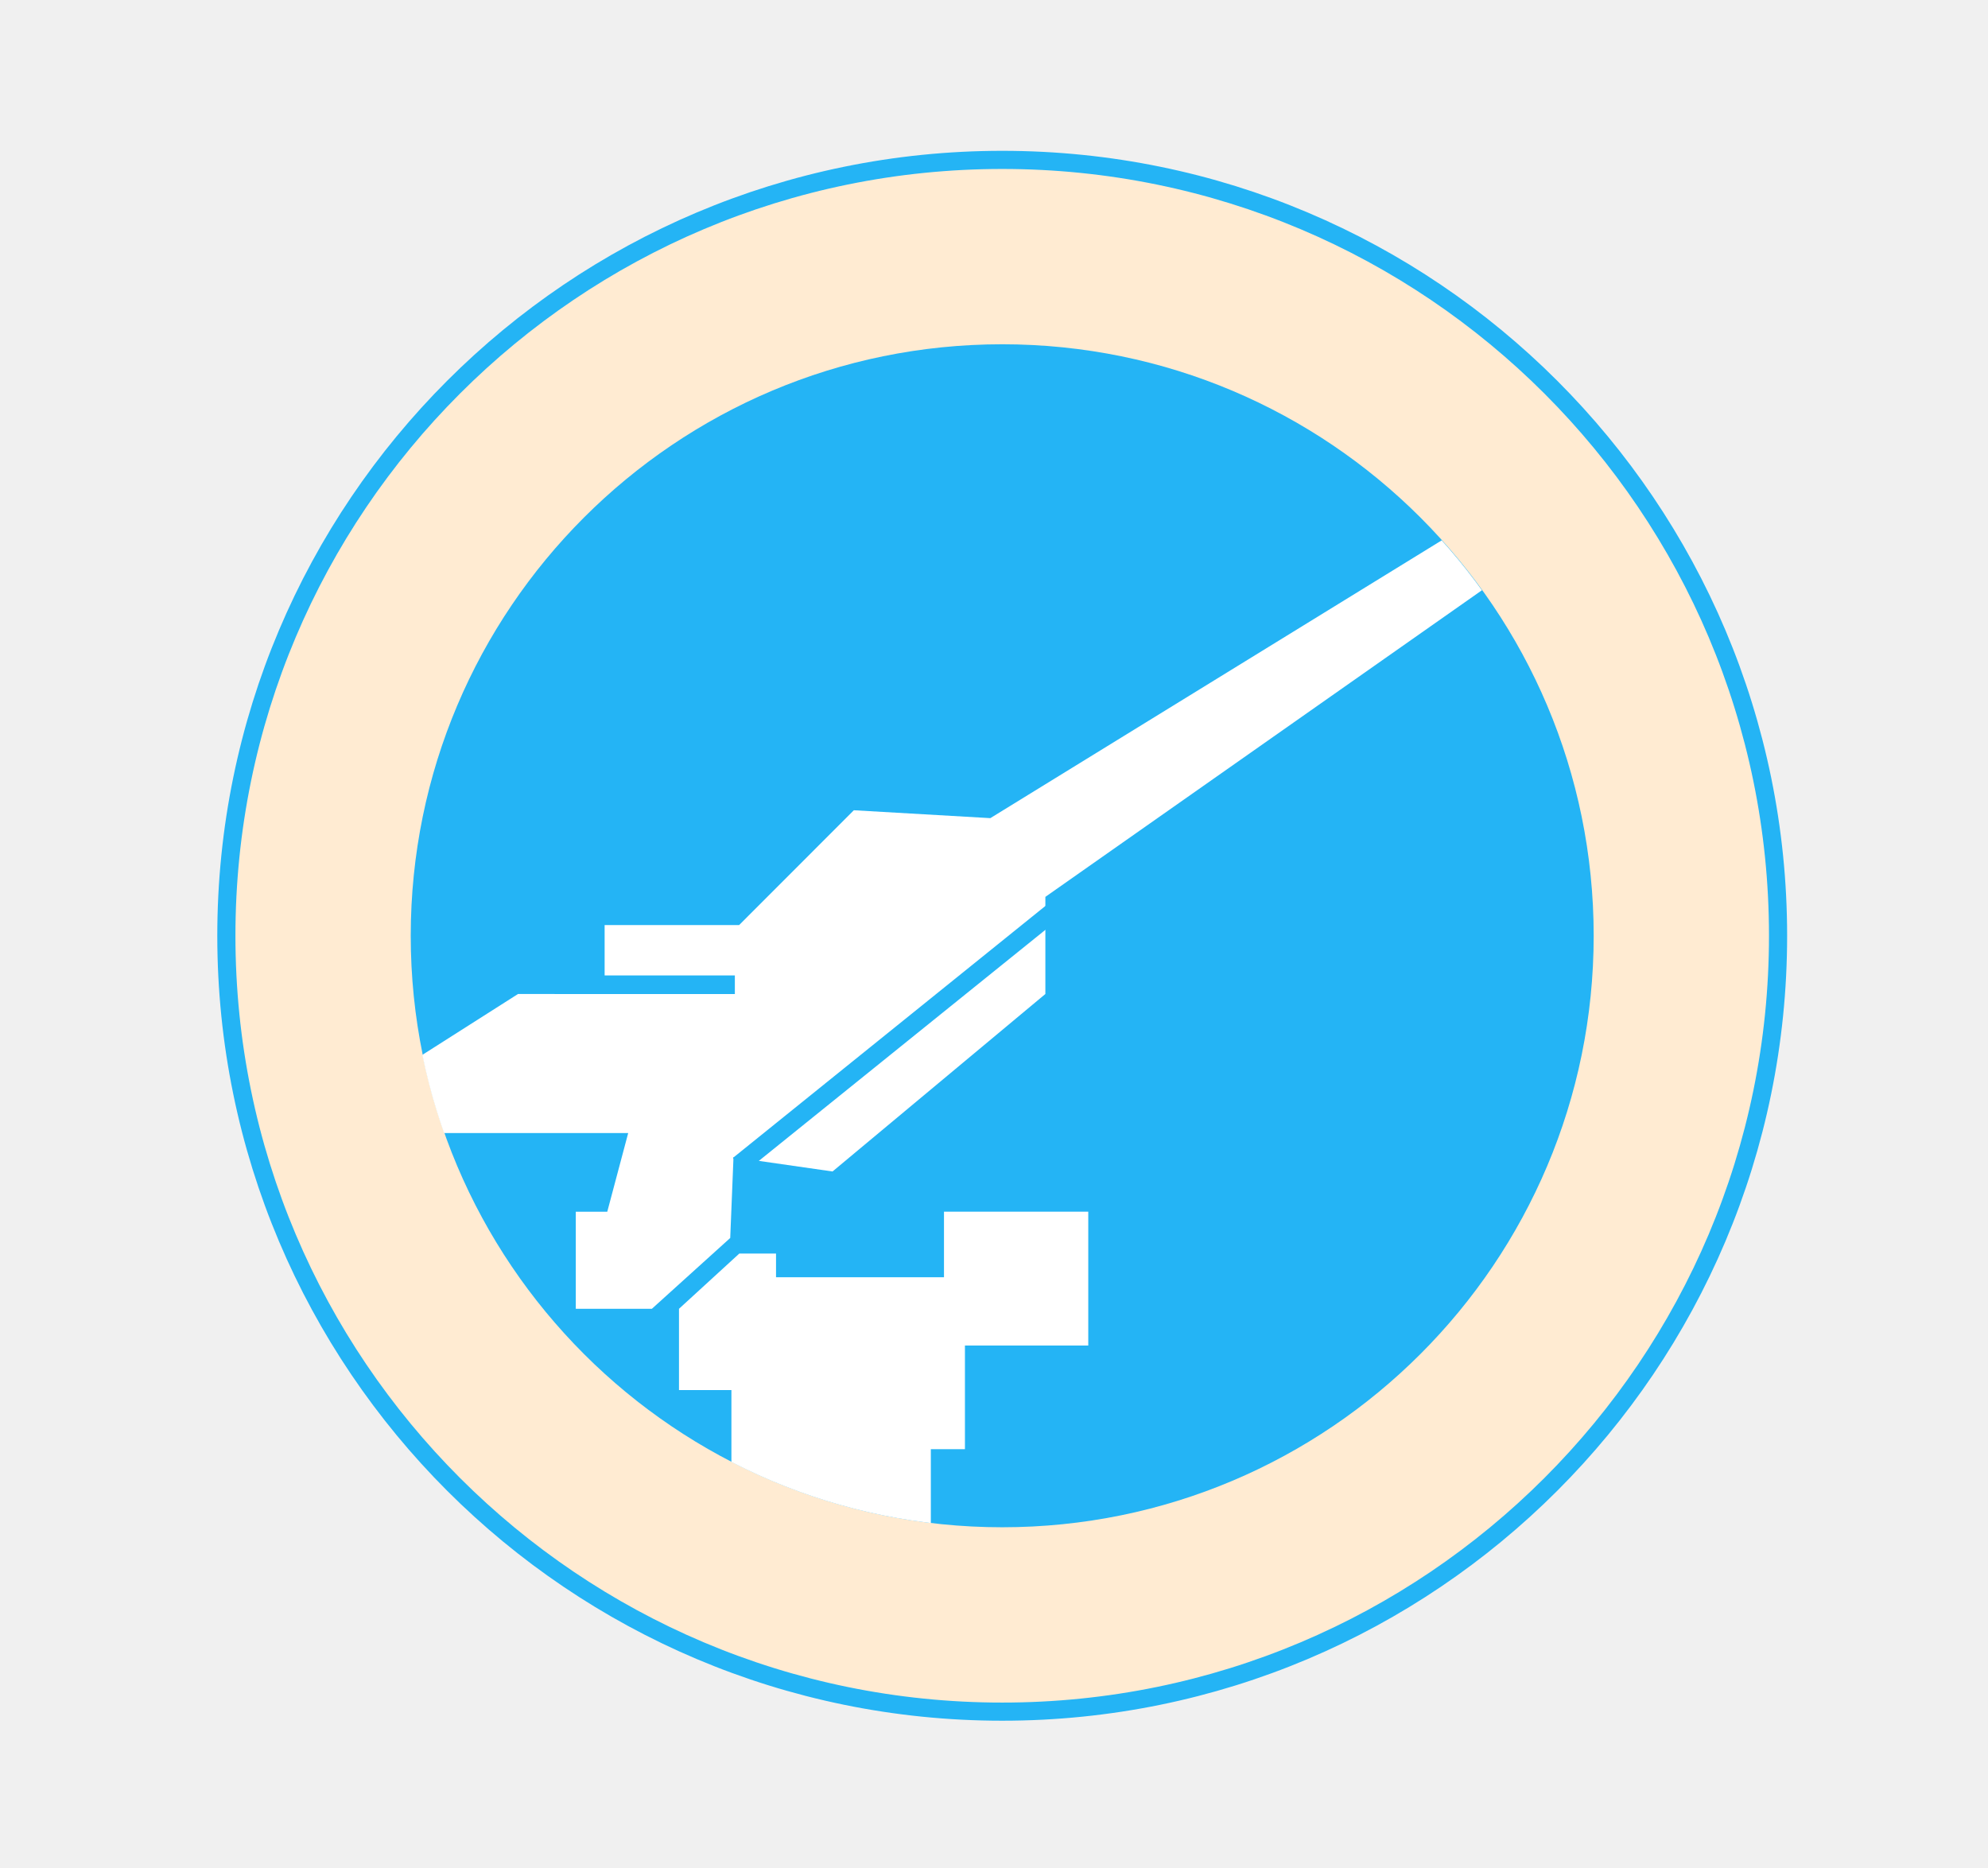
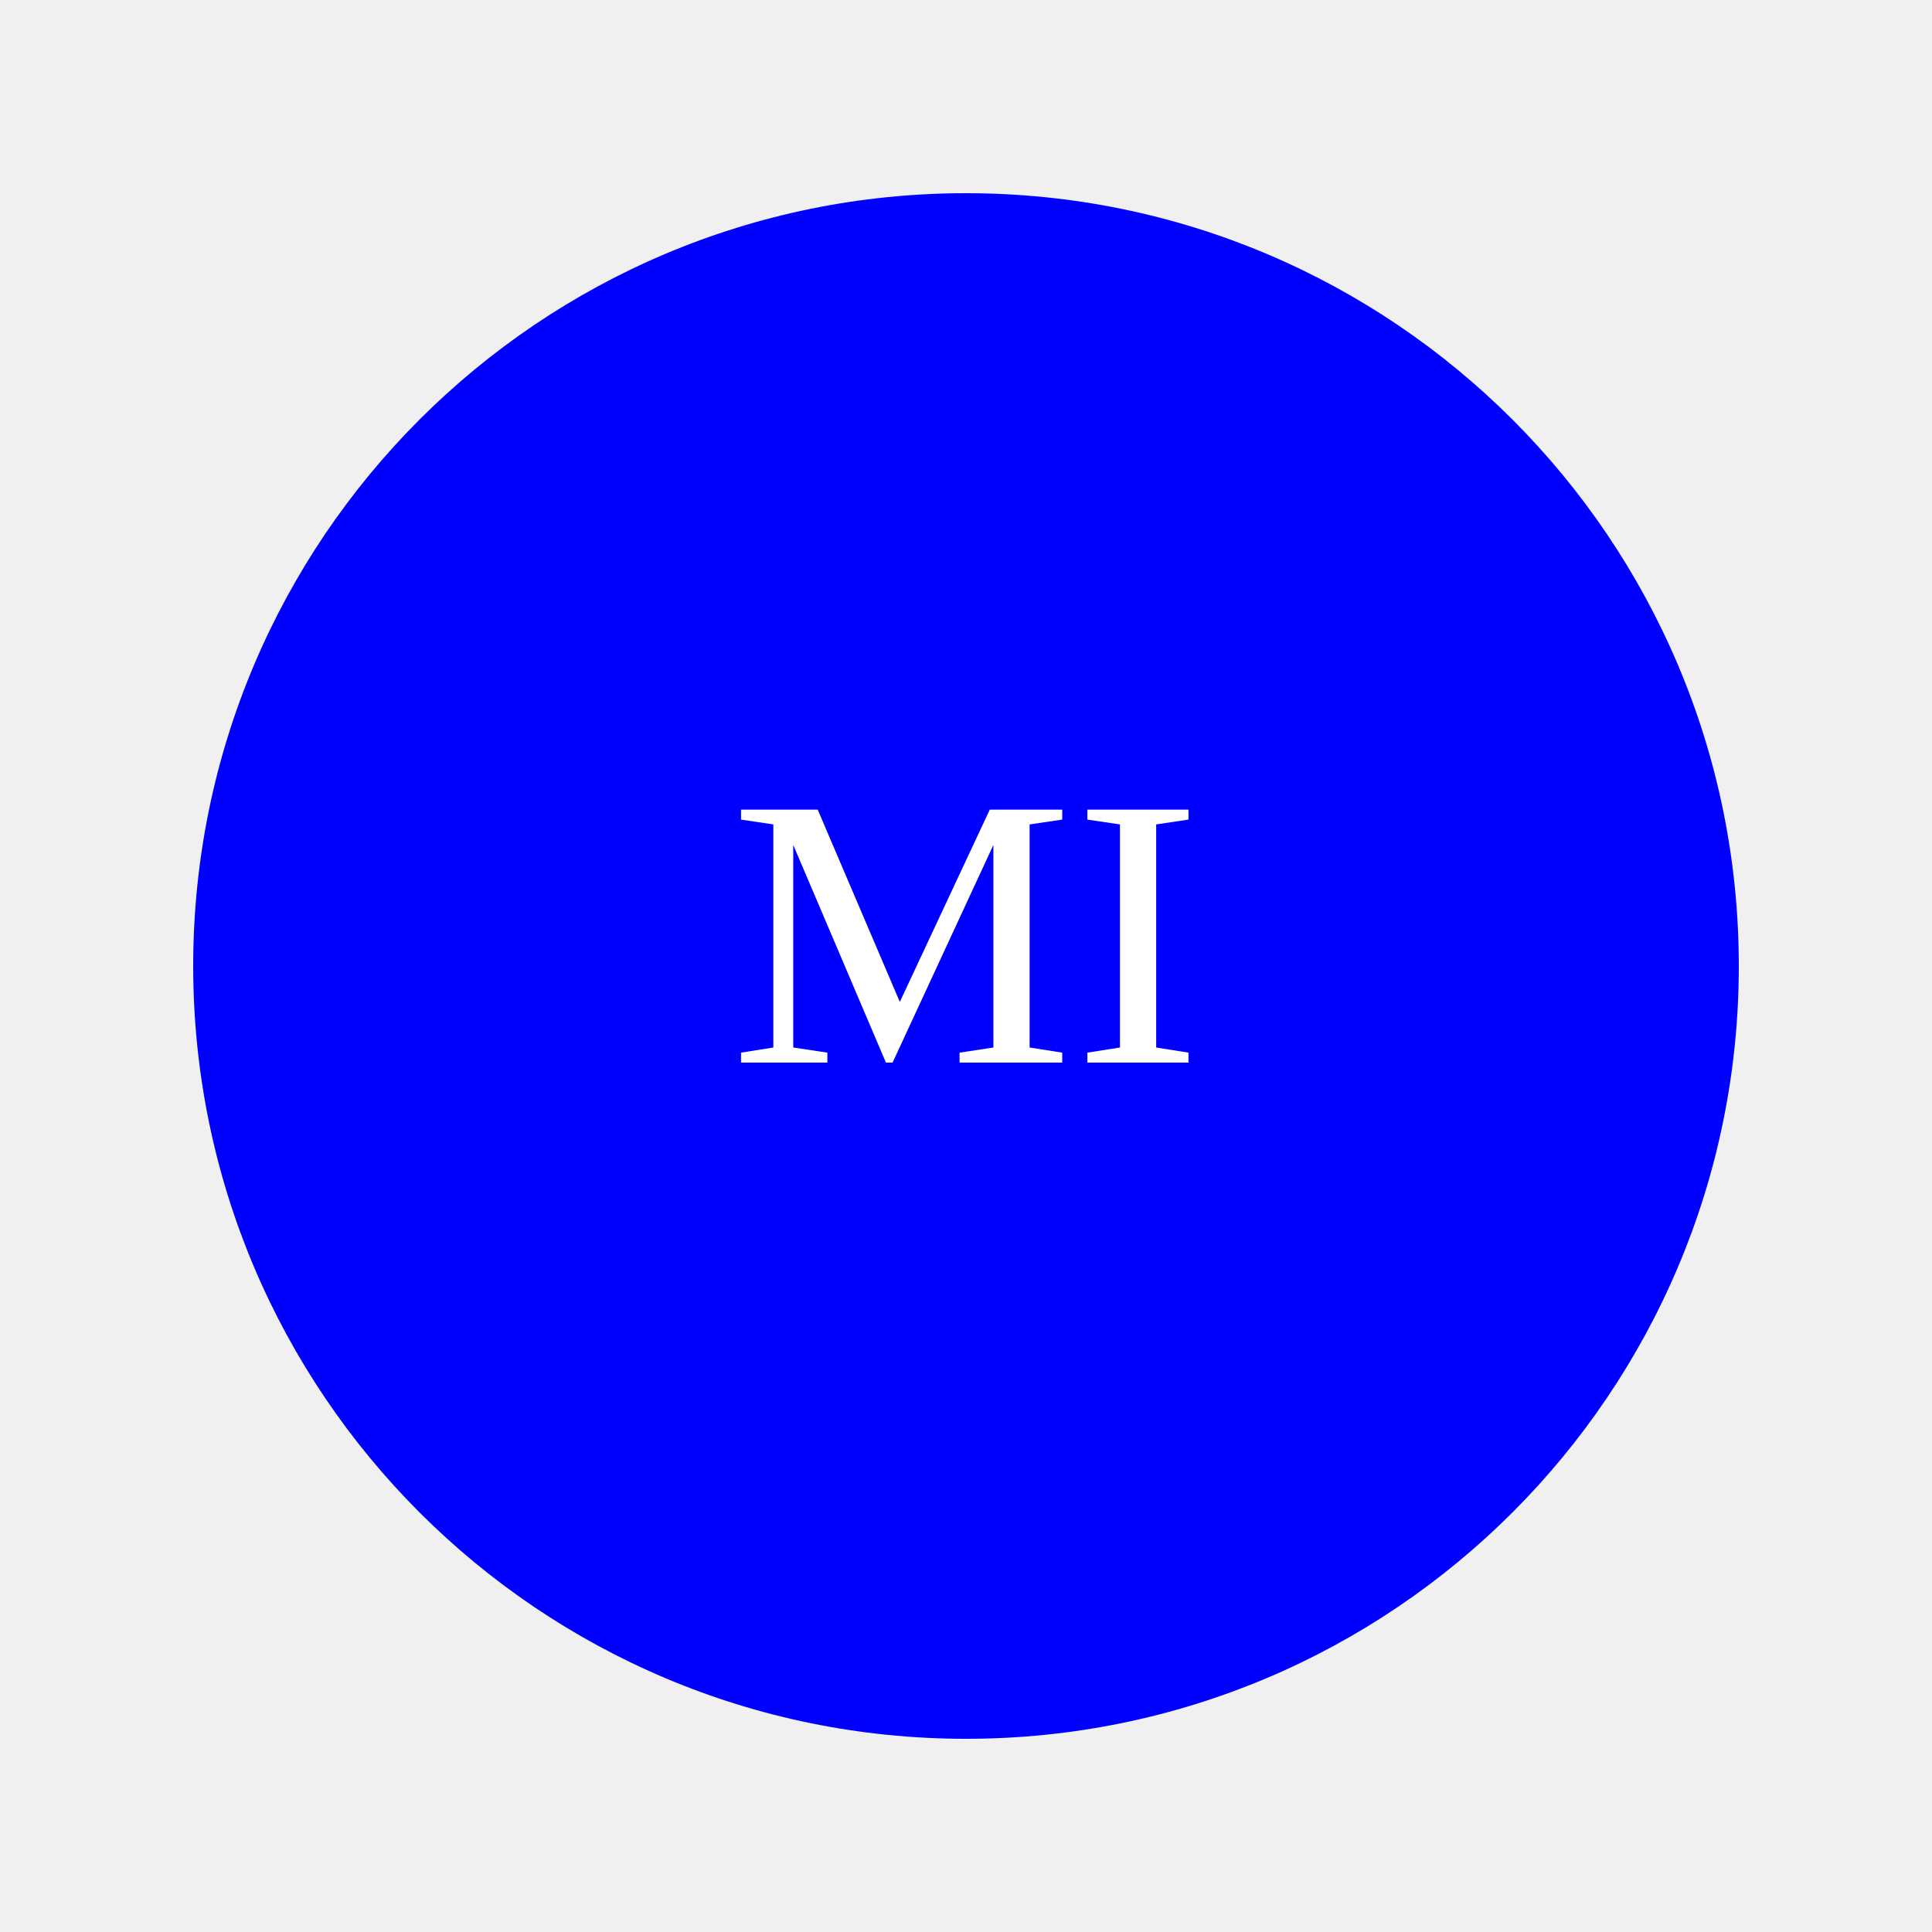
- <svg xmlns="http://www.w3.org/2000/svg" id="Layer_1" data-name="Layer 1" viewBox="0 0 219.21 205.9">
-   <defs>
-     <style>
-       .cls-1 {
-         fill: none;
-       }
- 
-       .cls-2 {
-         clip-path: url(#clippath);
-       }
- 
-       .cls-3 {
-         fill: #fff;
-       }
- 
-       .cls-4 {
-         fill: #24b4f5;
-       }
- 
-       .cls-5 {
-         stroke-width: 2px;
-       }
- 
-       .cls-5, .cls-6 {
-         fill: #ffebd2;
-         stroke: #24b4f5;
-         stroke-miterlimit: 10;
-       }
- 
-       .cls-6 {
-         stroke-width: 2.05px;
-       }
-     </style>
-     <clipPath id="clippath">
-       <circle class="cls-1" cx="110.47" cy="103.18" r="65.22" />
-     </clipPath>
-   </defs>
-   <circle class="cls-5" cx="110.51" cy="103.18" r="85.55" />
-   <circle class="cls-4" cx="110.51" cy="103.18" r="65.22" />
-   <g class="cls-2">
-     <g>
-       <polygon class="cls-3" points="57.12 109.6 44.39 117.7 42.37 124.93 69.27 124.93 66.96 133.61 63.49 133.61 63.49 144.31 71.88 144.31 80.52 136.5 80.88 127.6 91.8 129.17 115.27 109.6 115.27 98.89 163.88 64.75 161.85 57.81 109.2 90.21 94.15 89.34 81.5 102 66.67 102 66.67 109.6 57.12 109.6" />
-       <line class="cls-6" x1="121.51" y1="96.18" x2="81.46" y2="128.47" />
-       <line class="cls-6" x1="61.16" y1="108.58" x2="81.03" y2="108.58" />
-       <polygon class="cls-3" points="74.87 144.31 74.87 153.27 80.65 153.27 80.65 166.87 102.64 175.26 102.64 159.79 106.4 159.79 106.4 148.36 120 148.36 120 133.6 104.09 133.6 104.09 140.83 85.57 140.83 85.57 138.22 81.52 138.22 74.87 144.31" />
-     </g>
-   </g>
+ <svg xmlns="http://www.w3.org/2000/svg" width="100" height="100">
+   <circle cx="50" cy="50" r="40" fill="blue" />
+   <text x="50" y="55" font-size="20" text-anchor="middle" fill="white">MI</text>
</svg>
